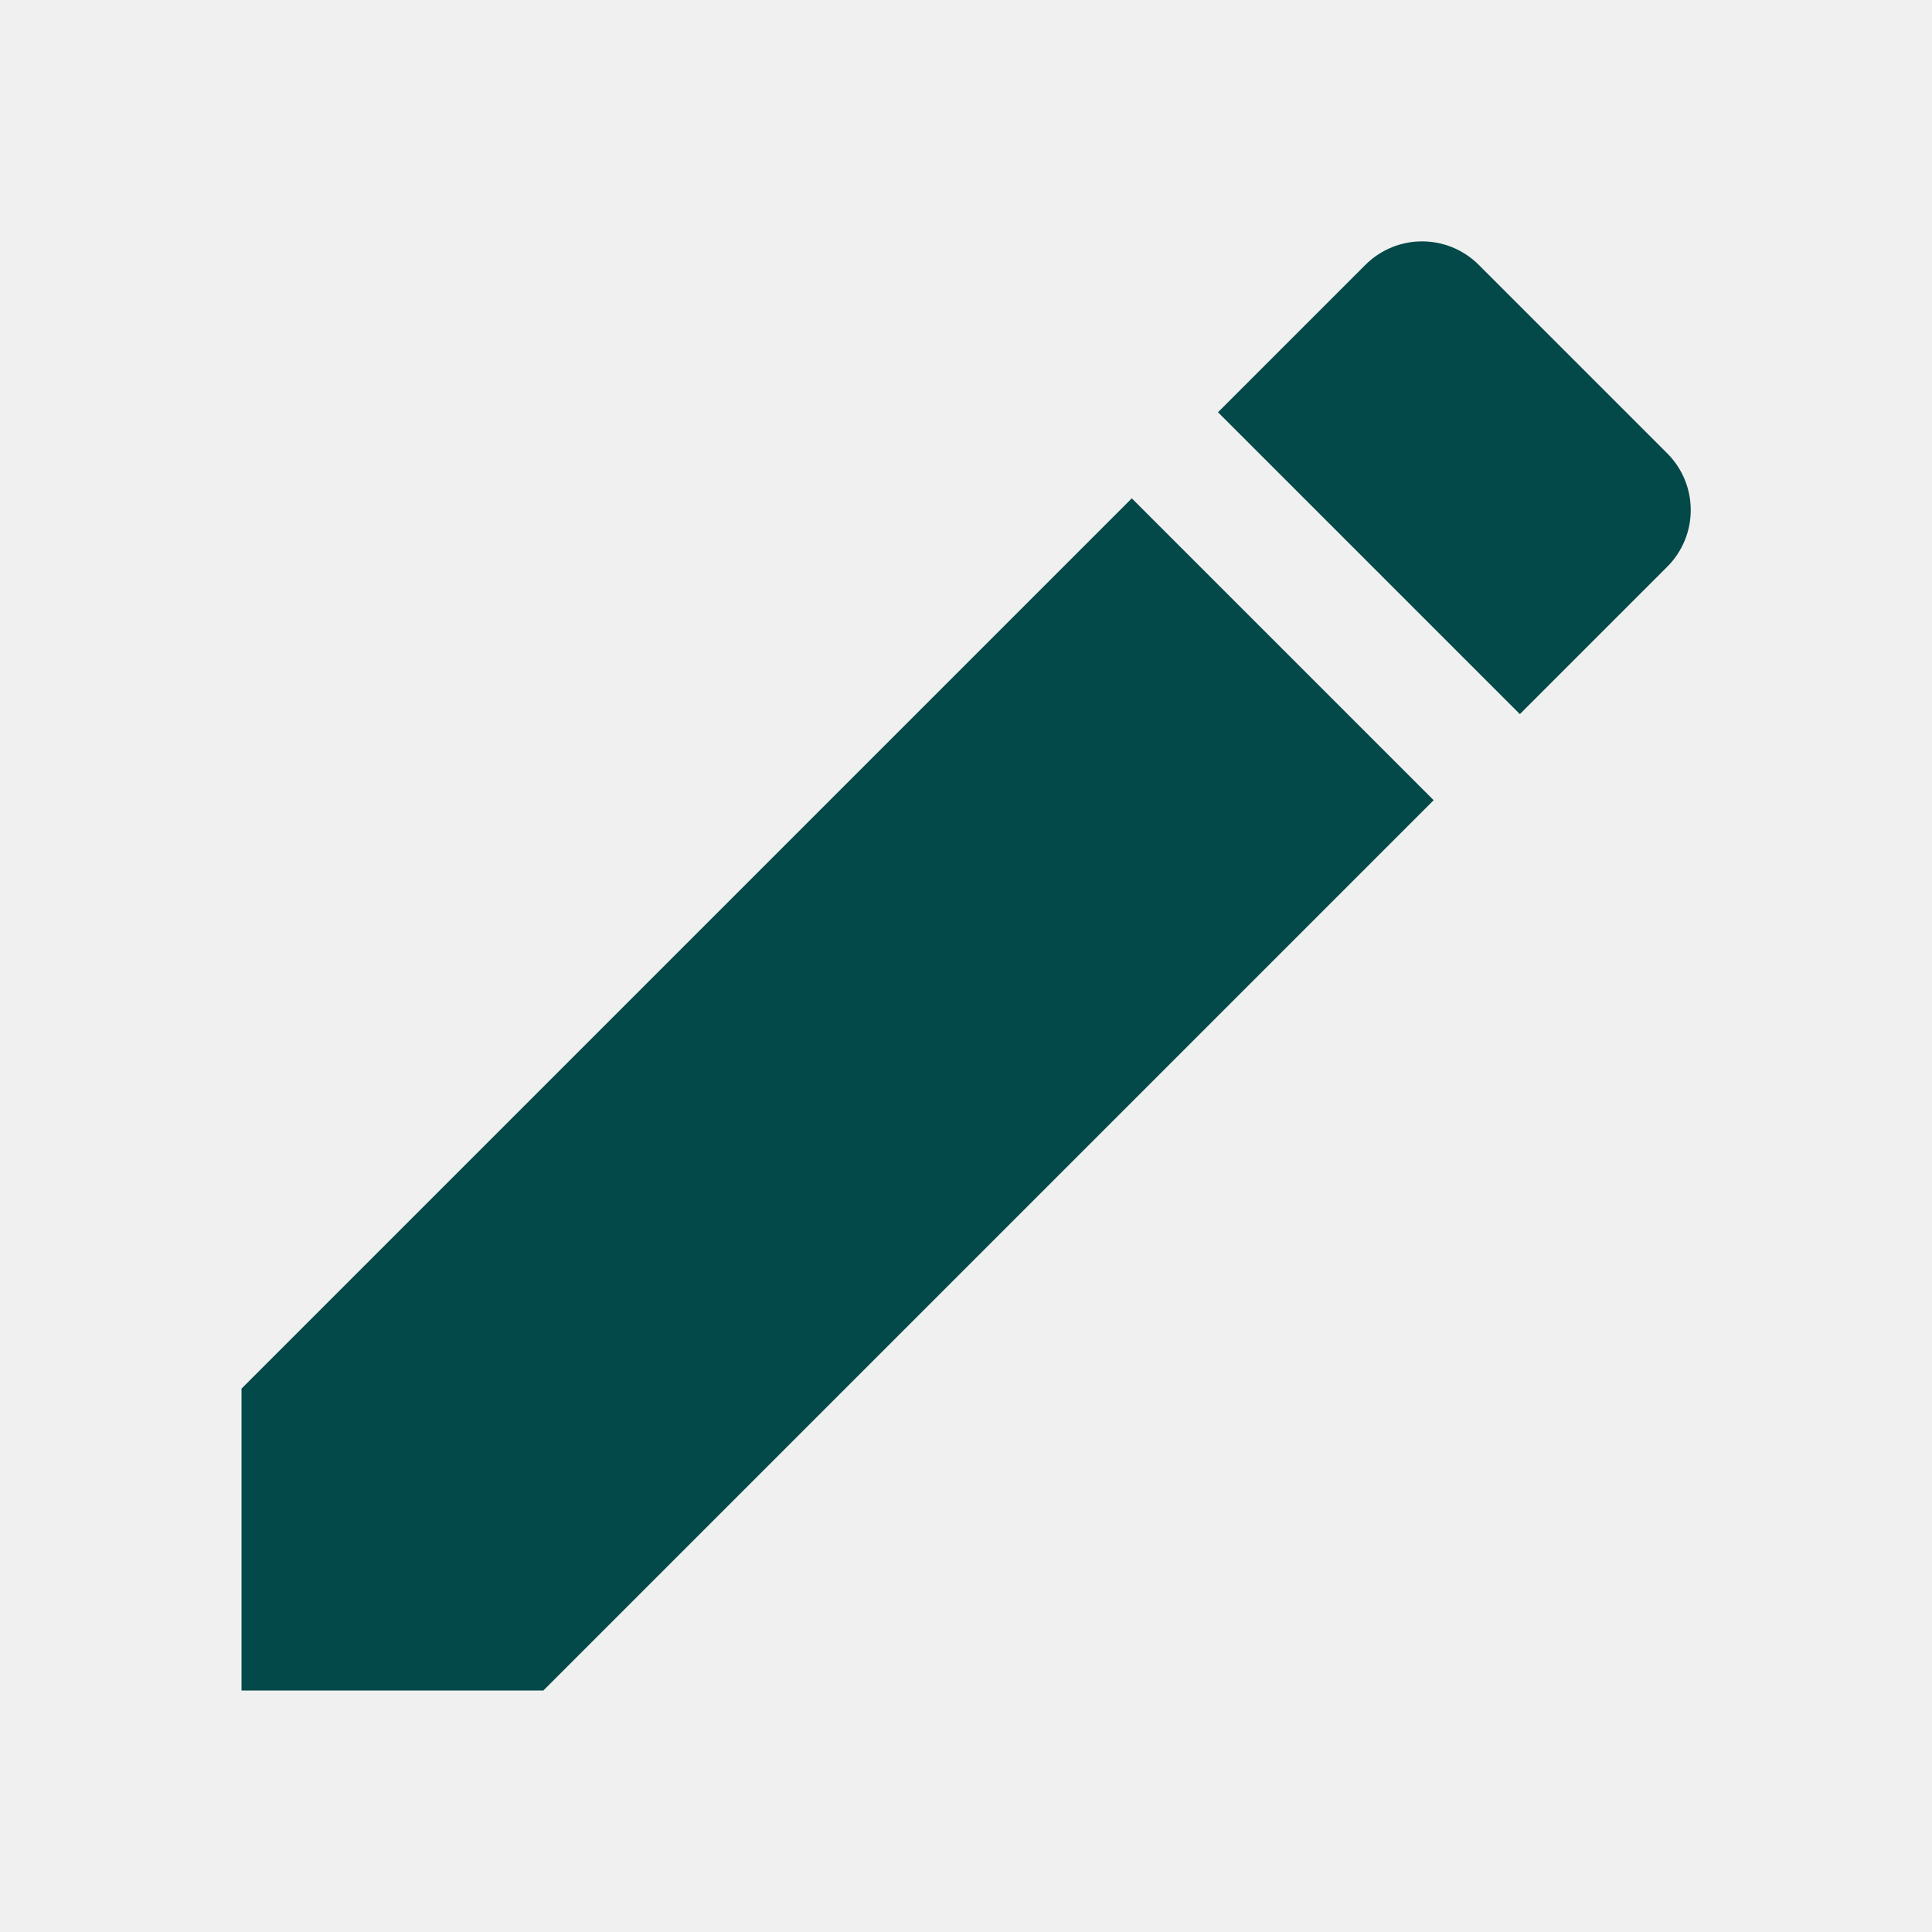
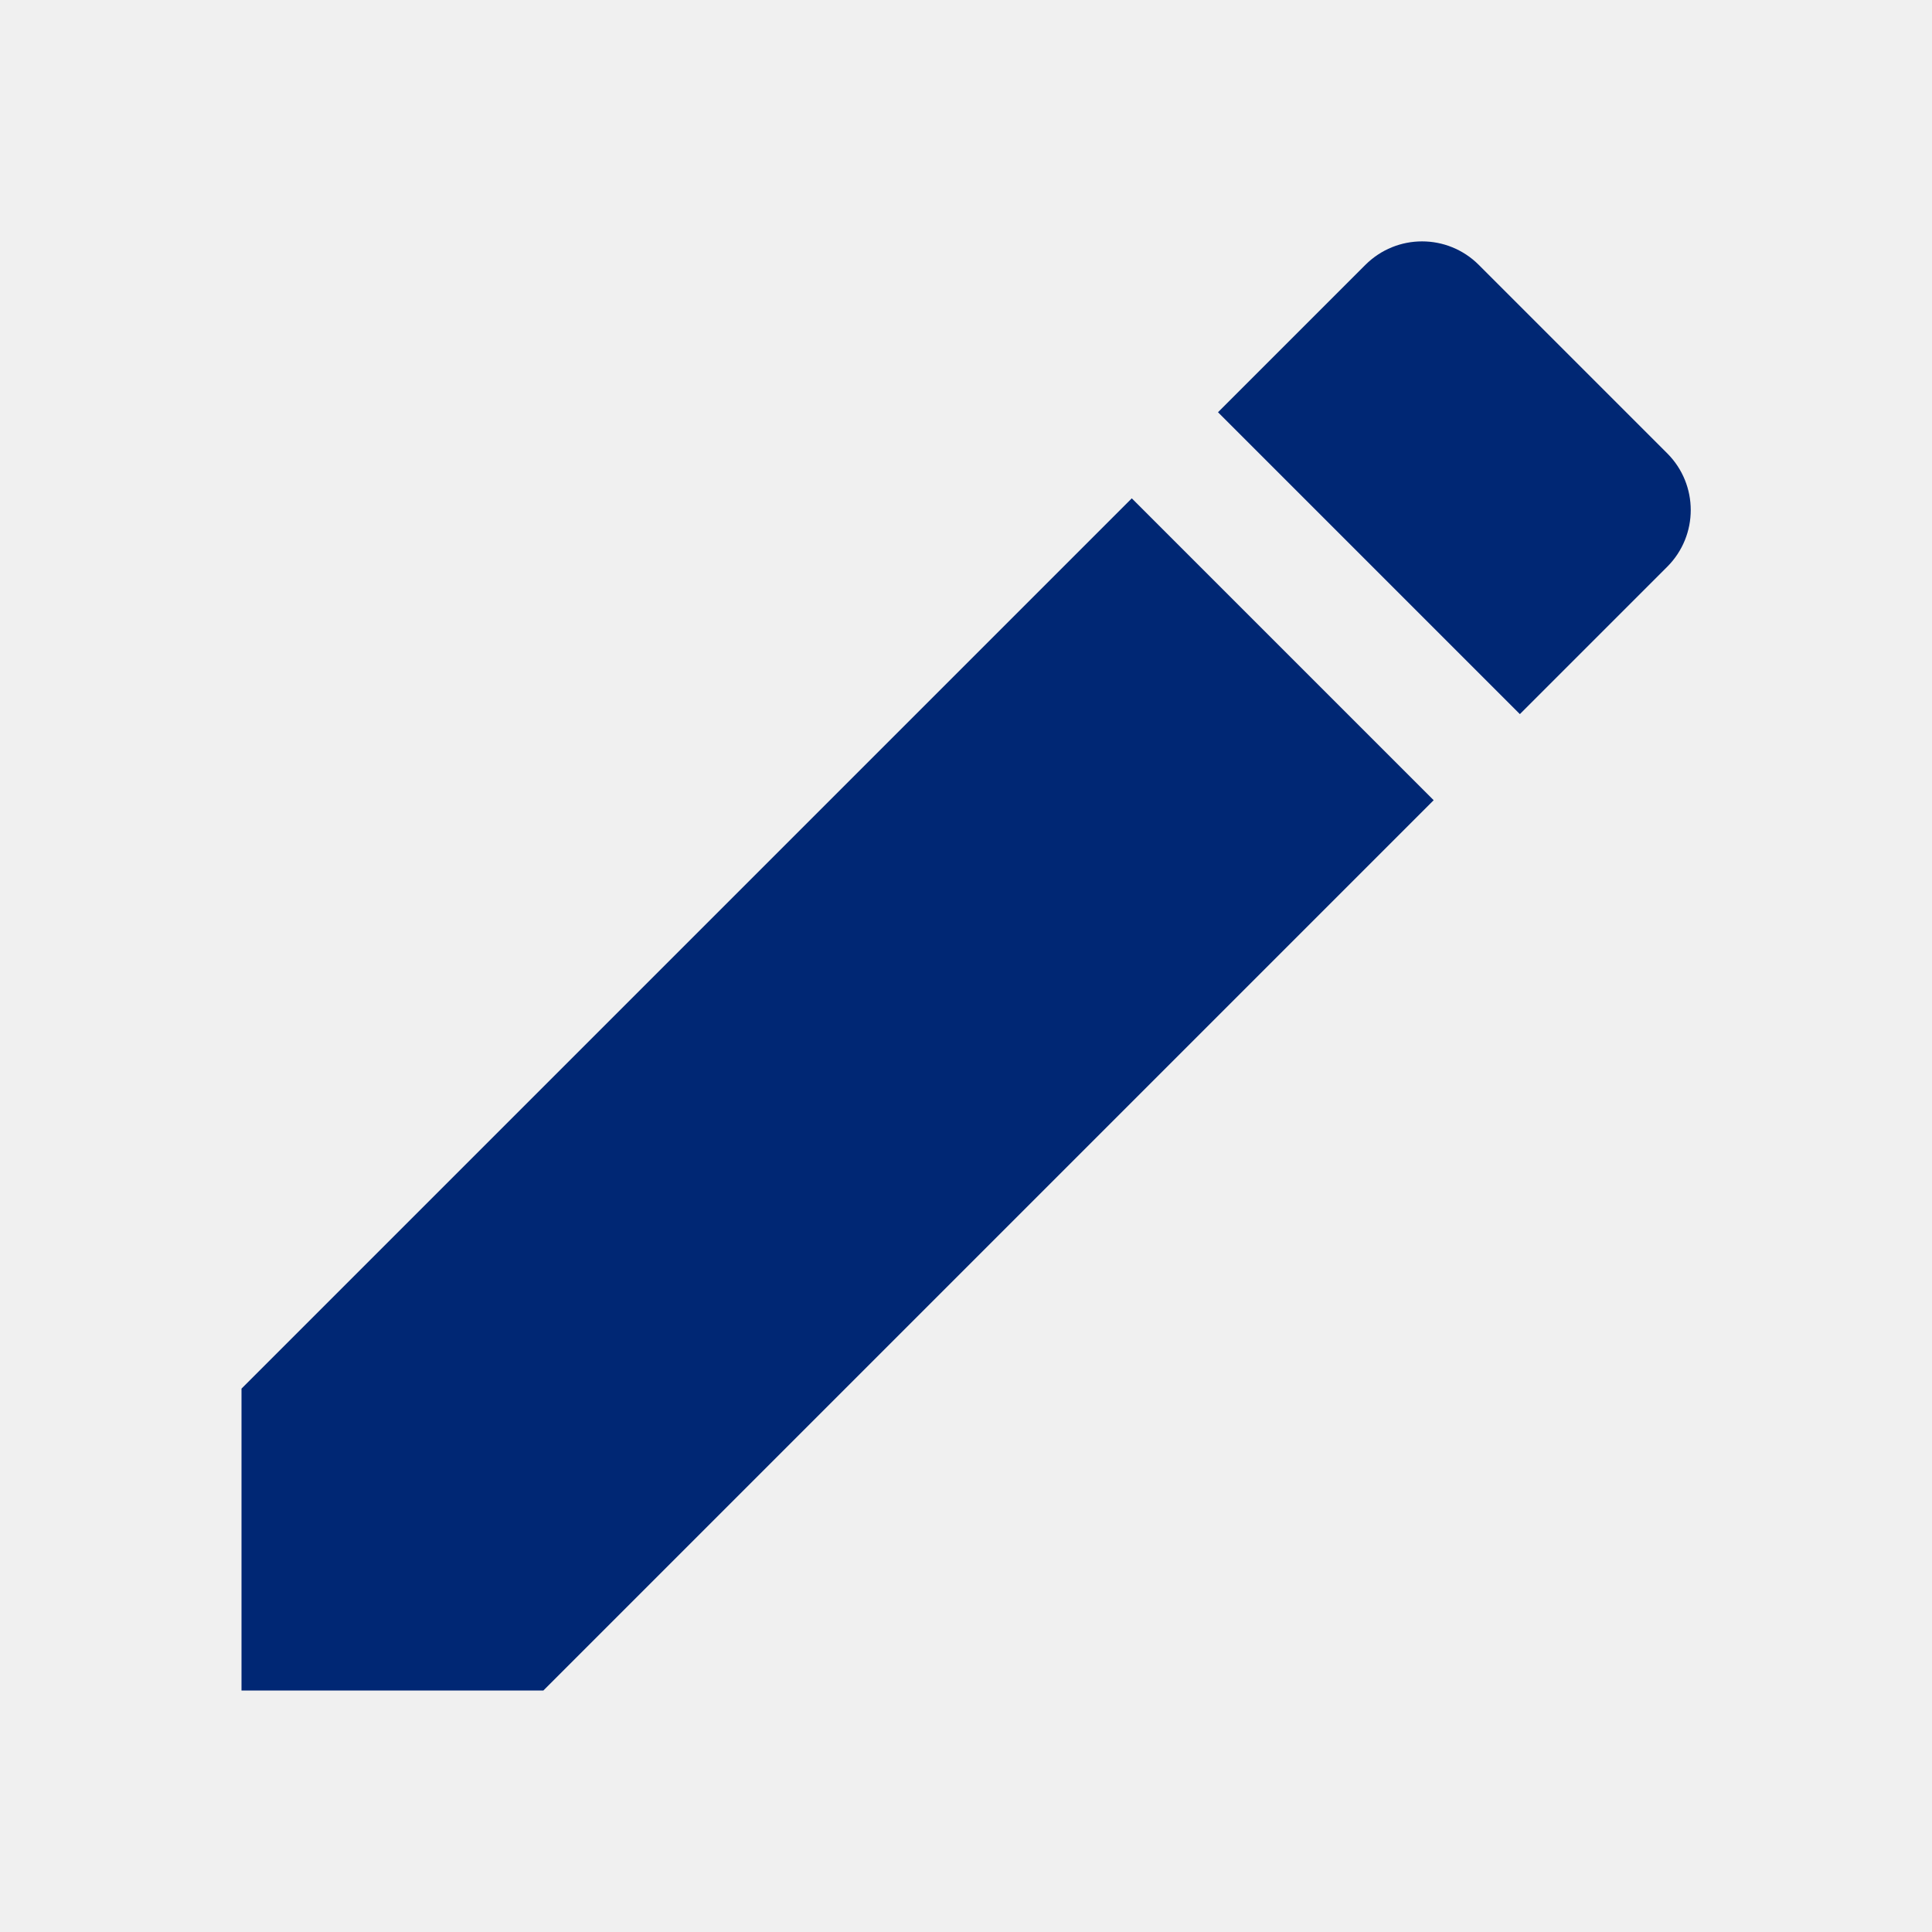
<svg xmlns="http://www.w3.org/2000/svg" width="16" height="16" viewBox="0 0 16 16" fill="none">
  <g clip-path="url(#clip0_254_7686)">
-     <path d="M2 11.5V14H4.5L11.873 6.627L9.373 4.127L2 11.5ZM13.807 4.694C14.067 4.434 14.067 4.014 13.807 3.754L12.247 2.194C11.987 1.934 11.567 1.934 11.307 2.194L10.087 3.414L12.587 5.914L13.807 4.694Z" fill="#044949" />
+     <path d="M2 11.5V14H4.5L11.873 6.627L9.373 4.127L2 11.5ZM13.807 4.694C14.067 4.434 14.067 4.014 13.807 3.754L12.247 2.194C11.987 1.934 11.567 1.934 11.307 2.194L10.087 3.414L12.587 5.914L13.807 4.694Z" fill="#002774" />
  </g>
  <defs>
    <clipPath id="clip0_254_7686">
      <rect width="16" height="16" fill="white" />
    </clipPath>
  </defs>
</svg>
